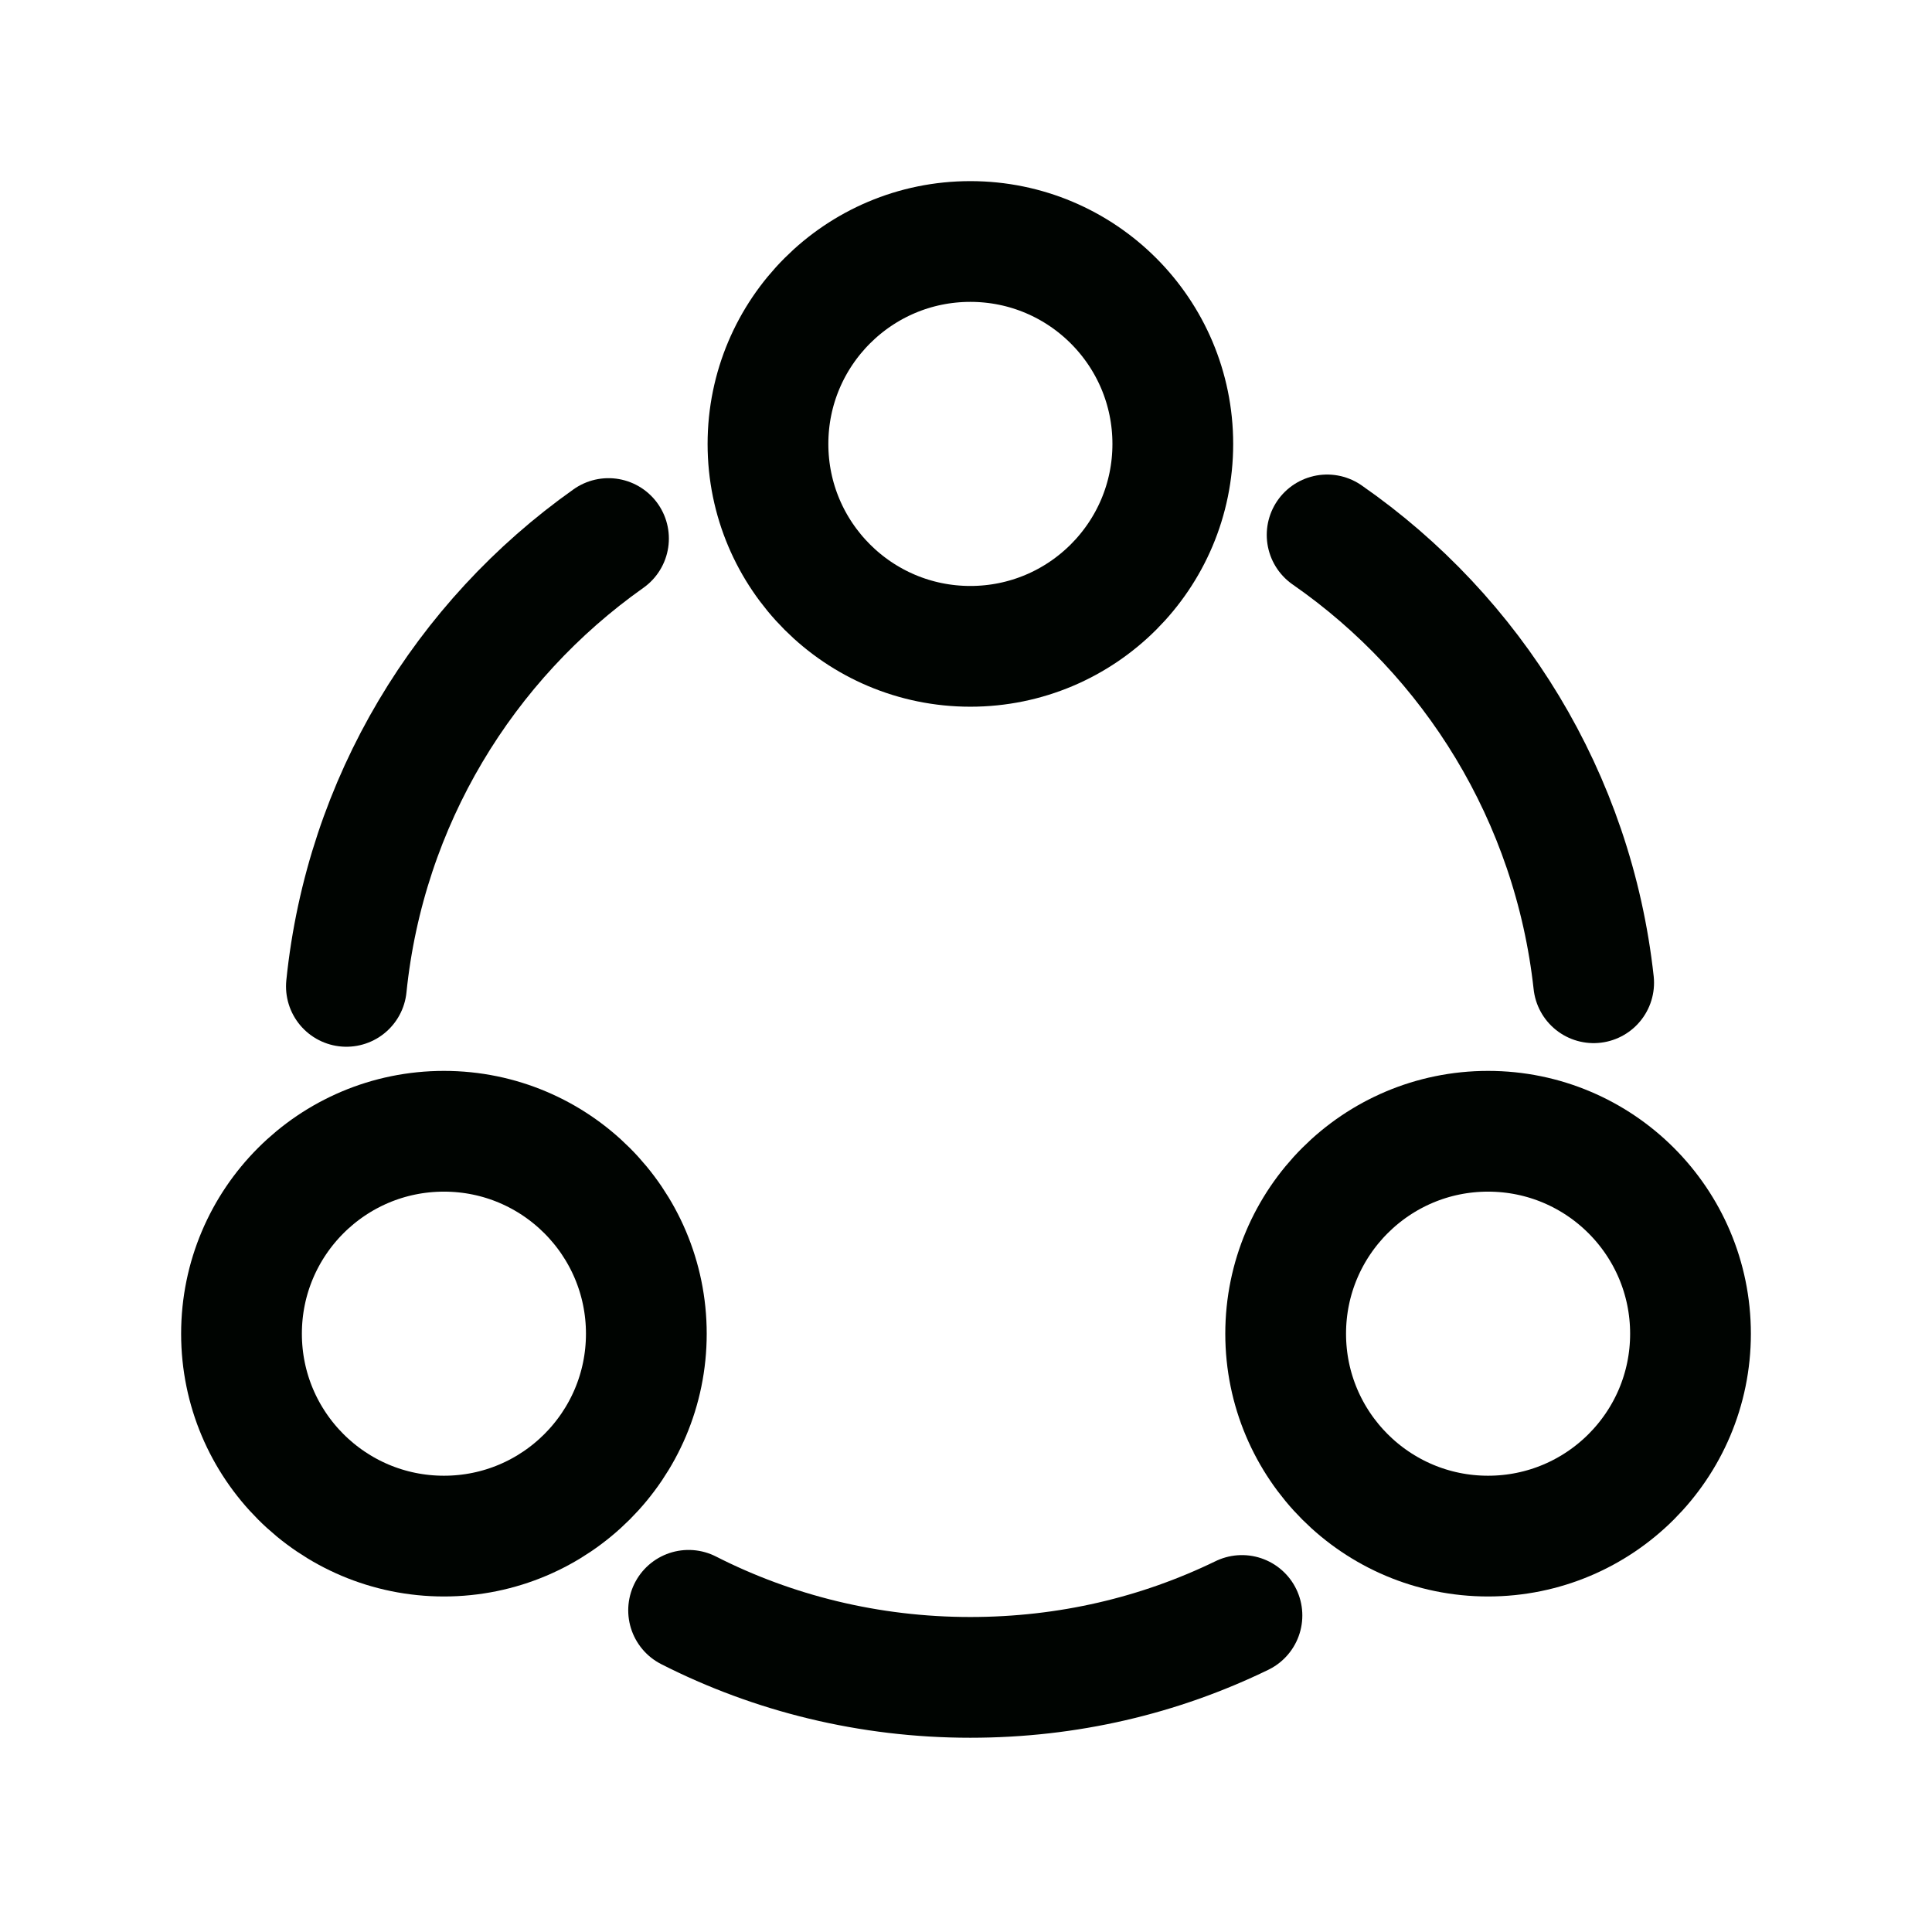
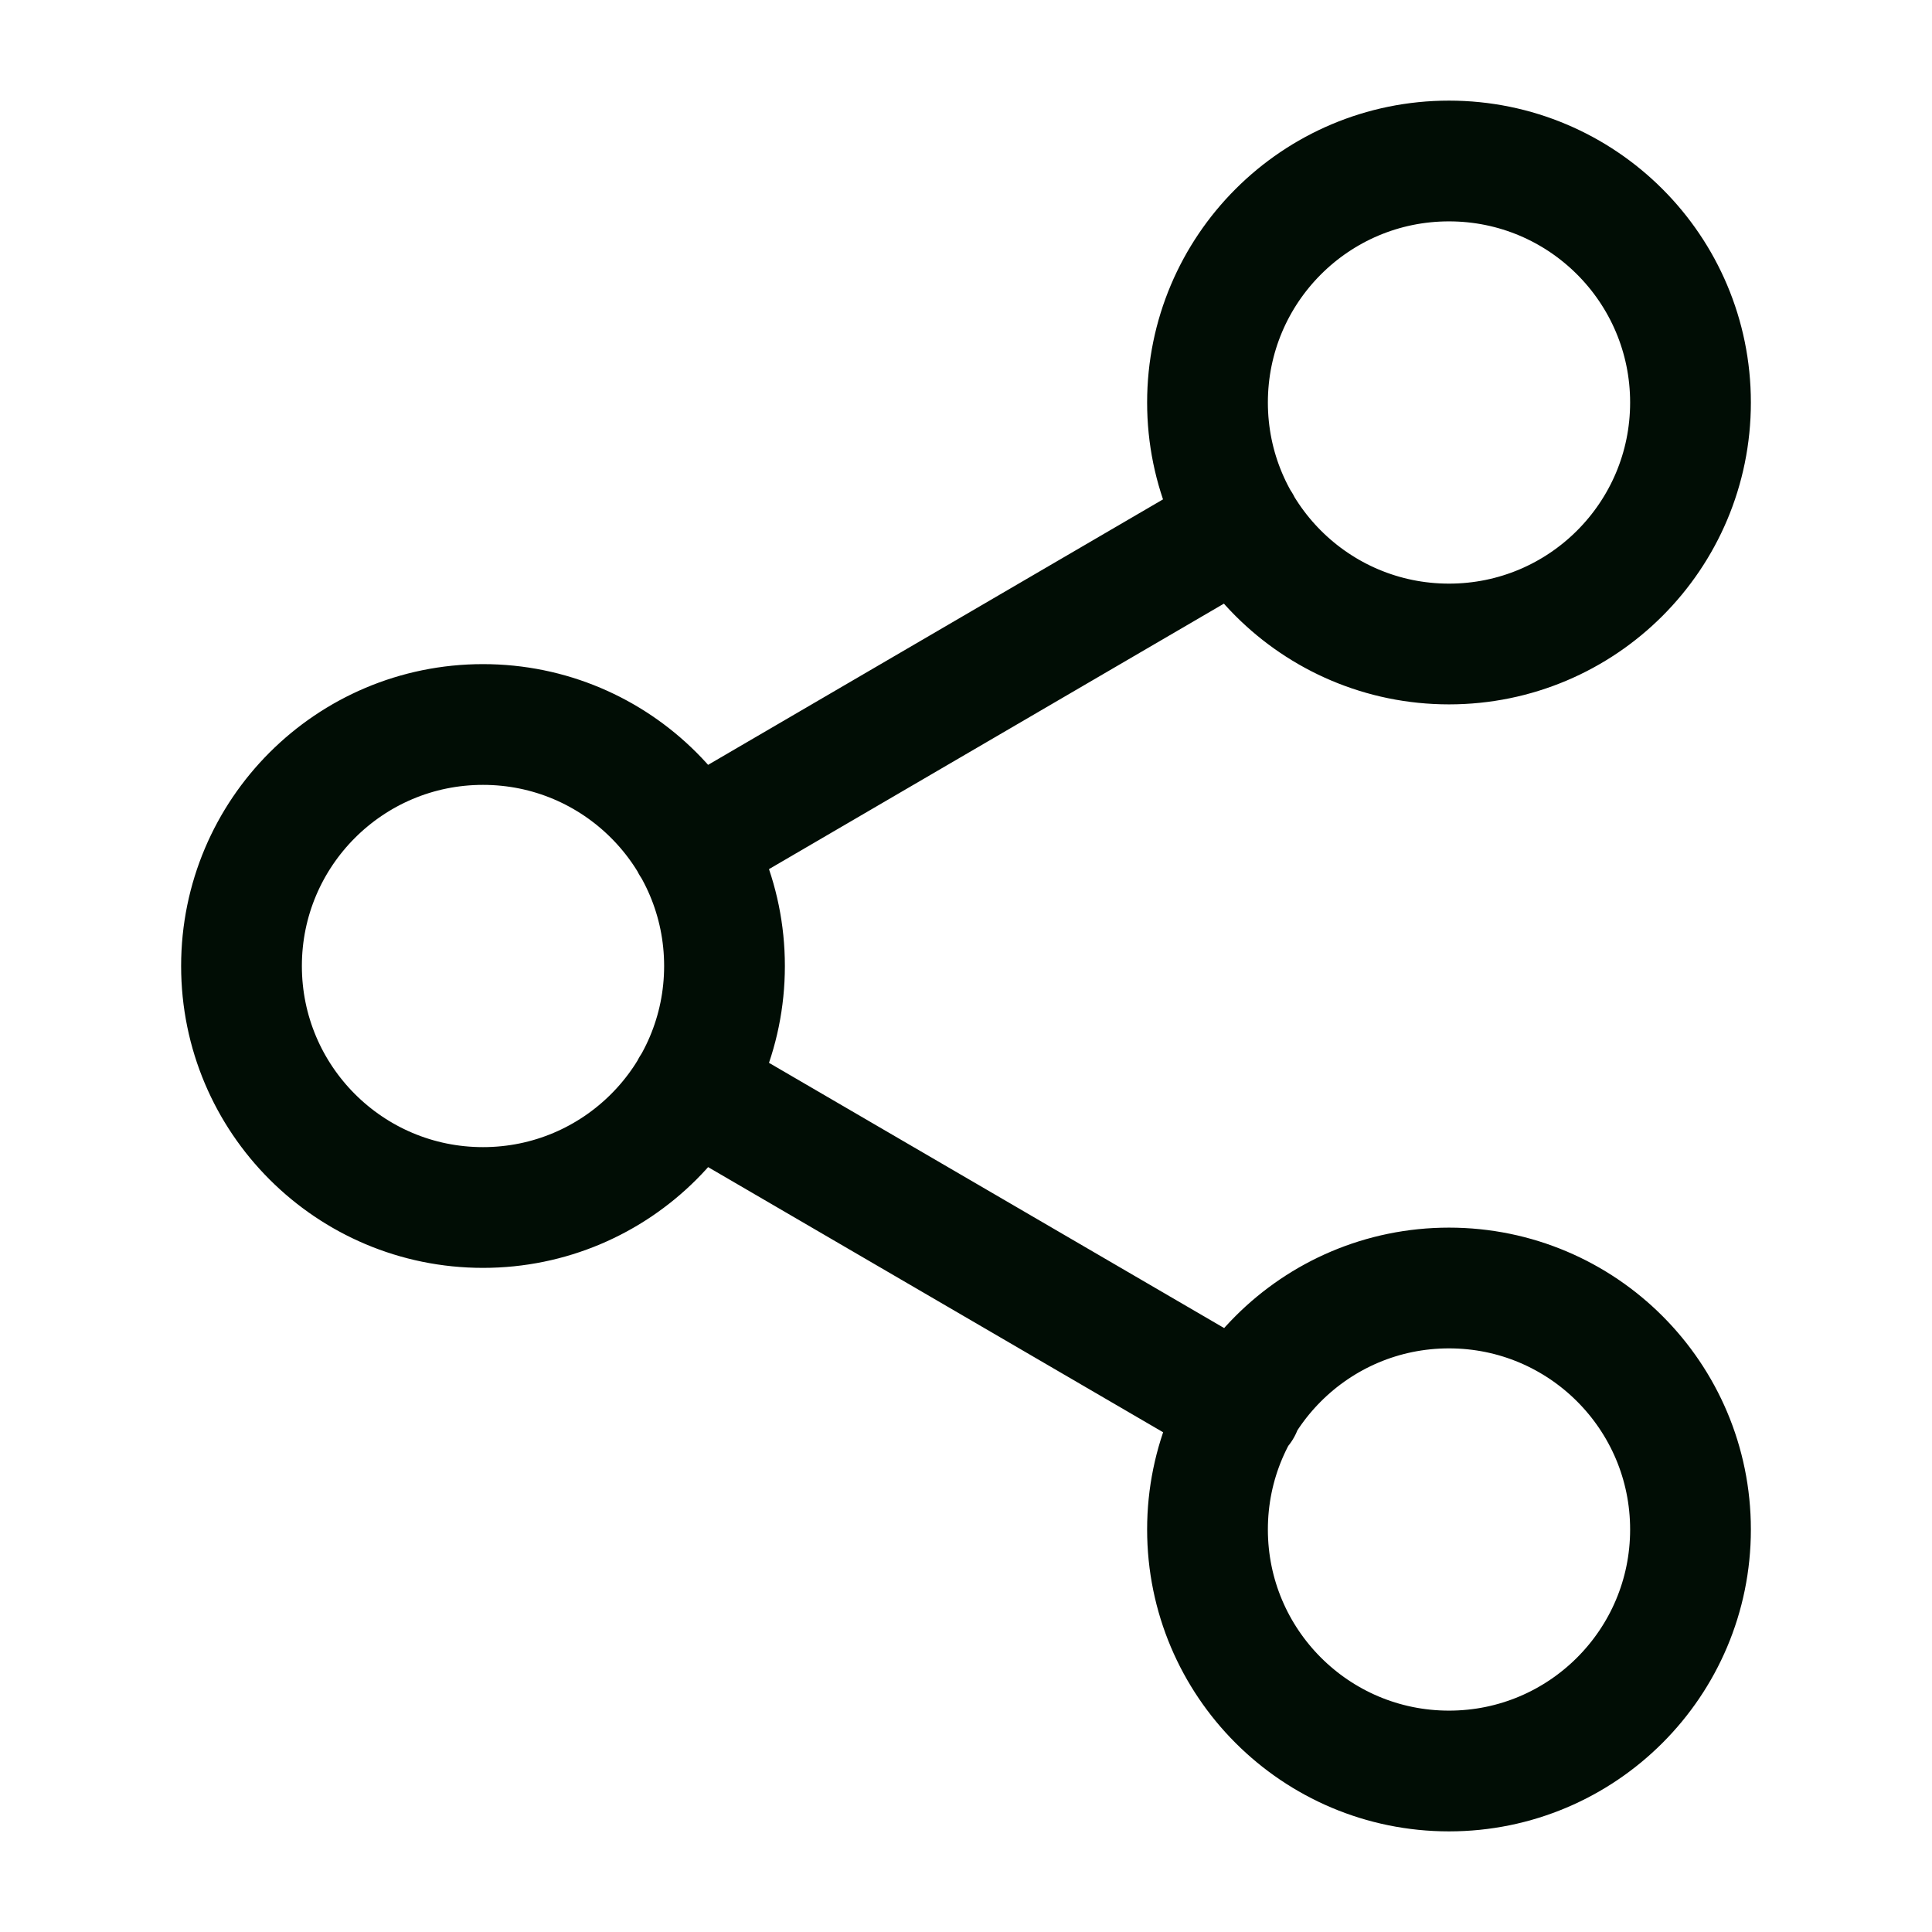
<svg xmlns="http://www.w3.org/2000/svg" width="24" height="24" viewBox="0 0 24 24" fill="none">
-   <path d="M16.486 6.645C18.295 7.902 19.544 9.901 19.797 12.208" stroke="#000401" stroke-width="1.5" stroke-linecap="round" stroke-linejoin="round" />
-   <path d="M4.303 12.253C4.538 9.956 5.768 7.957 7.559 6.69" stroke="#000401" stroke-width="1.5" stroke-linecap="round" stroke-linejoin="round" />
-   <path d="M8.554 20.004C9.603 20.538 10.797 20.837 12.054 20.837C13.266 20.837 14.406 20.565 15.428 20.068" stroke="#000401" stroke-width="1.5" stroke-linecap="round" stroke-linejoin="round" />
-   <path d="M12.054 8.029C13.443 8.029 14.569 6.903 14.569 5.515C14.569 4.126 13.443 3 12.054 3C10.666 3 9.54 4.126 9.54 5.515C9.54 6.903 10.666 8.029 12.054 8.029Z" stroke="#000401" stroke-width="1.5" stroke-linecap="round" stroke-linejoin="round" />
-   <path d="M5.515 19.082C6.903 19.082 8.029 17.956 8.029 16.568C8.029 15.179 6.903 14.053 5.515 14.053C4.126 14.053 3 15.179 3 16.568C3 17.956 4.126 19.082 5.515 19.082Z" stroke="#000401" stroke-width="1.5" stroke-linecap="round" stroke-linejoin="round" />
-   <path d="M18.485 19.082C19.874 19.082 21 17.956 21 16.568C21 15.179 19.874 14.053 18.485 14.053C17.097 14.053 15.971 15.179 15.971 16.568C15.971 17.956 17.097 19.082 18.485 19.082Z" stroke="#000401" stroke-width="1.5" stroke-linecap="round" stroke-linejoin="round" />
+   <path d="M8.59 13.51L15.42 17.49M15.41 6.51L8.59 10.49M21 5C21 6.657 19.657 8 18 8C16.343 8 15 6.657 15 5C15 3.343 16.343 2 18 2C19.657 2 21 3.343 21 5ZM9 12C9 13.657 7.657 15 6 15C4.343 15 3 13.657 3 12C3 10.343 4.343 9 6 9C7.657 9 9 10.343 9 12ZM21 19C21 20.657 19.657 22 18 22C16.343 22 15 20.657 15 19C15 17.343 16.343 16 18 16C19.657 16 21 17.343 21 19Z" stroke="#010D05" stroke-width="1.5" stroke-linecap="round" stroke-linejoin="round" />
</svg>
